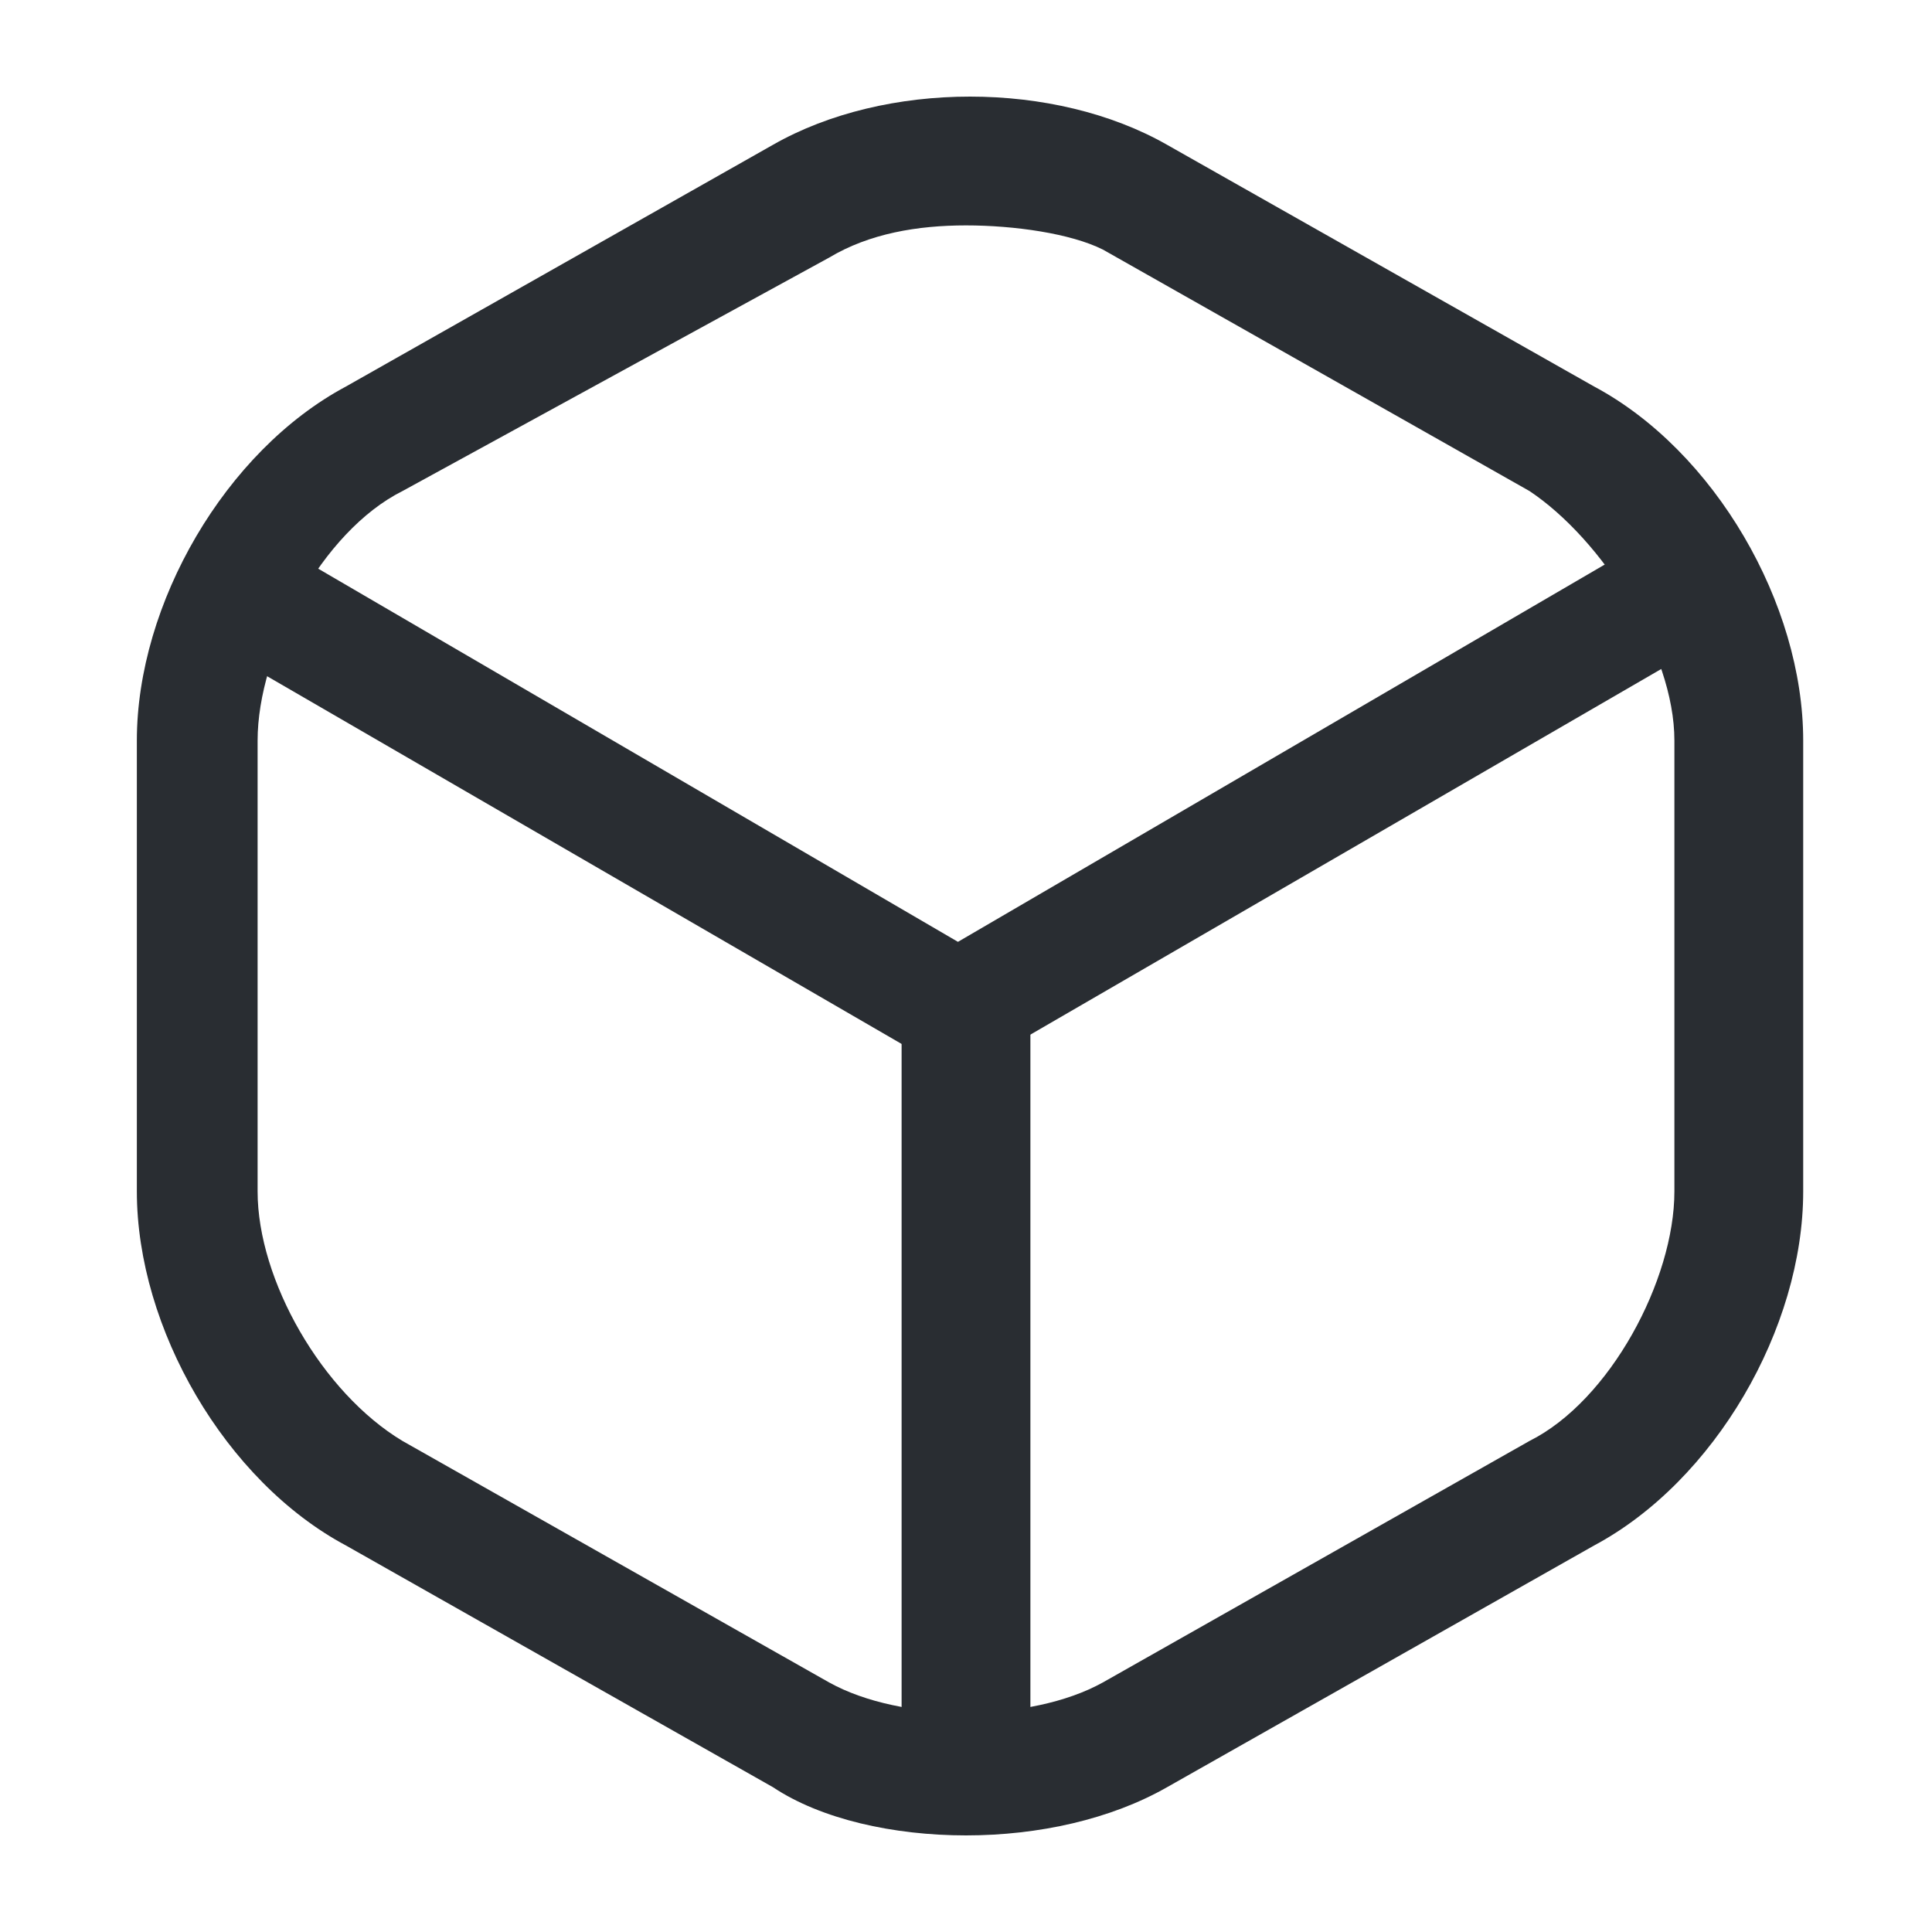
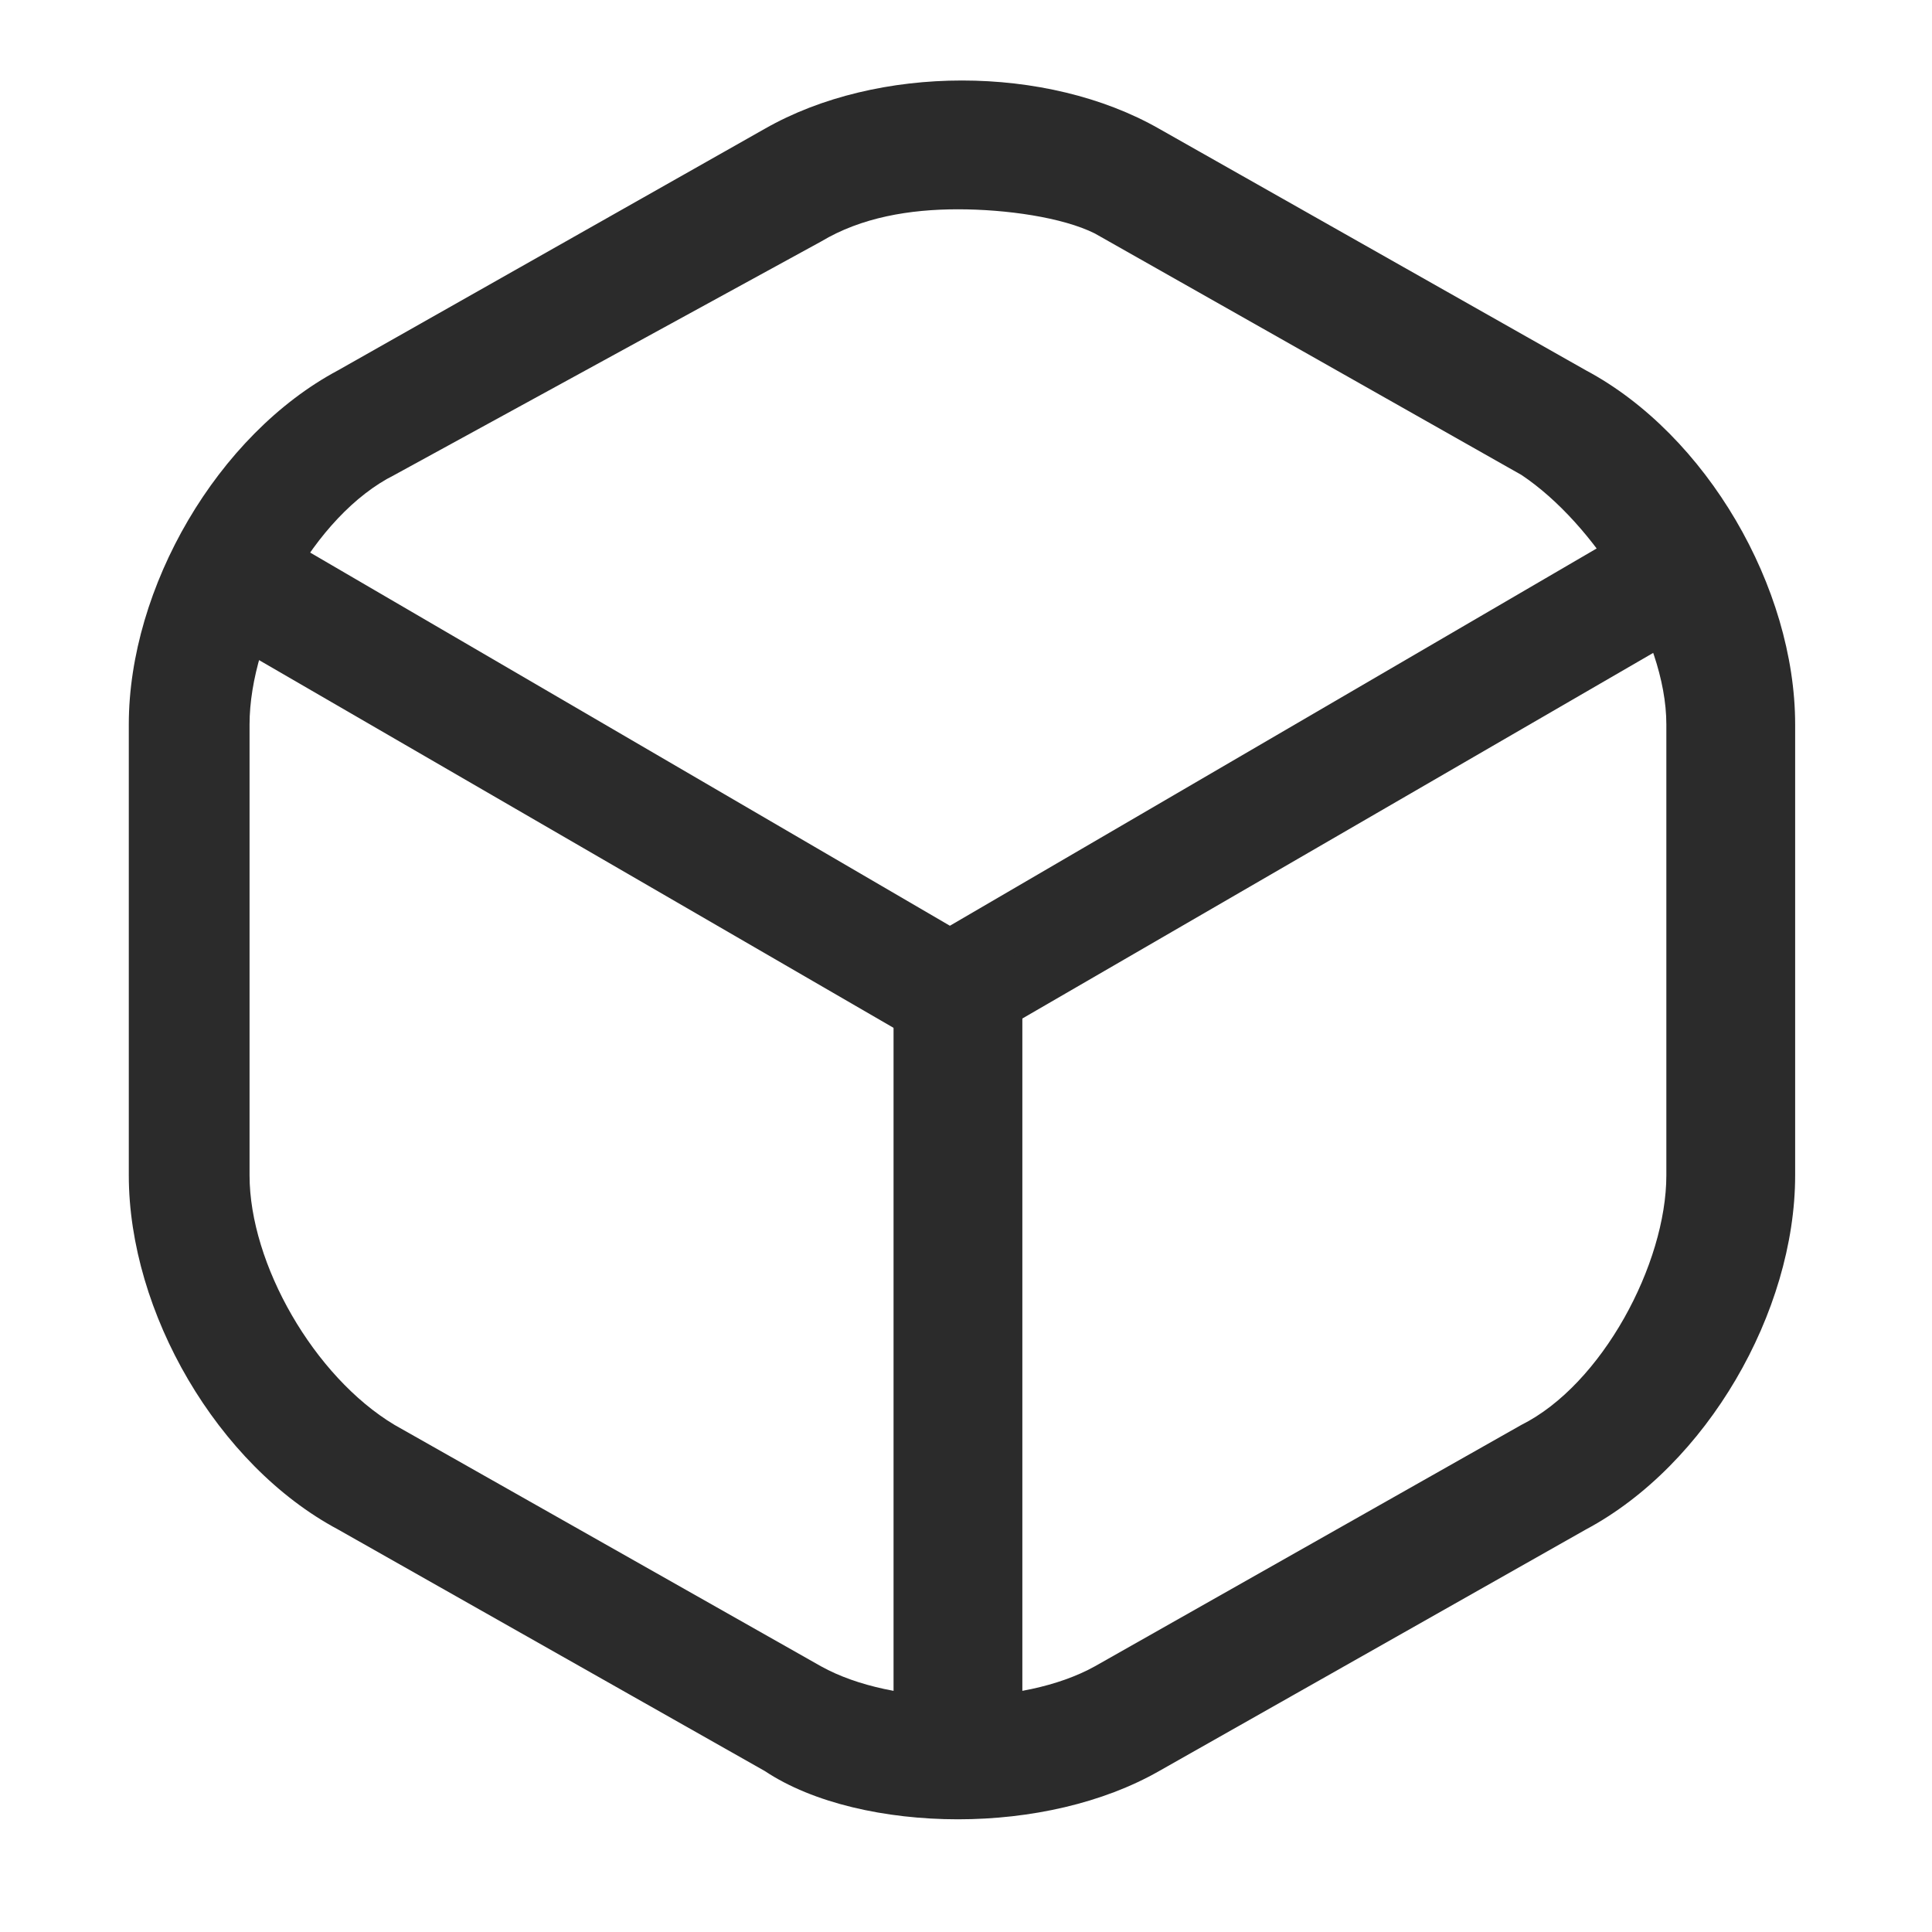
<svg xmlns="http://www.w3.org/2000/svg" version="1.1" id="Layer_1" x="0px" y="0px" viewBox="0 0 24 24" style="enable-background:new 0 0 24 24;" xml:space="preserve">
  <style type="text/css">
- 	.st0{fill:#292D32;}
+ 	.st0{fill:#2B2B2B;}
</style>
-   <path class="st0" d="M12,13.3c-0.1,0-0.3,0-0.4-0.1L2.8,8.1c-0.3-0.2-0.5-0.7-0.3-1s0.7-0.5,1-0.3l8.4,4.9l8.4-4.9  c0.4-0.2,0.8-0.1,1,0.3c0.2,0.4,0.1,0.8-0.3,1l-8.8,5.1C12.3,13.3,12.1,13.3,12,13.3z" />
-   <path class="st0" d="M12,22.4c-0.4,0-0.8-0.3-0.8-0.8v-9.1c0-0.4,0.3-0.8,0.8-0.8s0.8,0.3,0.8,0.8v9.1C12.8,22,12.4,22.4,12,22.4z" />
-   <path class="st0" d="M12,22.8c-0.9,0-1.8-0.2-2.4-0.6l-5.3-3c-1.5-0.8-2.6-2.7-2.6-4.4V9.2c0-1.7,1.1-3.6,2.6-4.4l5.3-3  c1.4-0.8,3.5-0.8,4.9,0l5.3,3c1.5,0.8,2.6,2.7,2.6,4.4v5.6c0,1.7-1.1,3.6-2.6,4.4l-5.3,3C13.8,22.6,12.9,22.8,12,22.8z M12,2.8  c-0.6,0-1.2,0.1-1.7,0.4L5,6.1c-1,0.5-1.8,2-1.8,3.1v5.6c0,1.1,0.8,2.5,1.8,3.1l5.3,3c0.9,0.5,2.5,0.5,3.4,0l5.3-3  c1-0.5,1.8-2,1.8-3.1V9.2c0-1.1-0.9-2.5-1.8-3.1l-5.3-3C13.3,2.9,12.6,2.8,12,2.8z" />
+   <path class="st0" d="M11.9,13.1c-0.1,0-0.3,0-0.4-0.1L2.7,7.9c-0.3-0.2-0.5-0.7-0.3-1s0.7-0.5,1-0.3l8.4,4.9l8.4-4.9  c0.4-0.2,0.8-0.1,1,0.3s0.1,0.8-0.3,1L12.1,13C12.2,13.1,12,13.1,11.9,13.1z" />
+   <path class="st0" d="M11.9,22.2c-0.4,0-0.8-0.3-0.8-0.8v-9.1c0-0.4,0.3-0.8,0.8-0.8s0.8,0.3,0.8,0.8v9.1  C12.7,21.8,12.3,22.2,11.9,22.2z" />
+   <path class="st0" d="M11.9,22.6c-0.9,0-1.8-0.2-2.4-0.6l-5.3-3c-1.5-0.8-2.6-2.7-2.6-4.4V9c0-1.7,1.1-3.6,2.6-4.4l5.3-3  c1.4-0.8,3.5-0.8,4.9,0l5.3,3c1.5,0.8,2.6,2.7,2.6,4.4v5.6c0,1.7-1.1,3.6-2.6,4.4l-5.3,3C13.7,22.4,12.8,22.6,11.9,22.6z M11.9,2.6  c-0.6,0-1.2,0.1-1.7,0.4L4.9,5.9c-1,0.5-1.8,2-1.8,3.1v5.6c0,1.1,0.8,2.5,1.8,3.1l5.3,3c0.9,0.5,2.5,0.5,3.4,0l5.3-3  c1-0.5,1.8-2,1.8-3.1V9c0-1.1-0.9-2.5-1.8-3.1l-5.3-3C13.2,2.7,12.5,2.6,11.9,2.6z" />
</svg>
